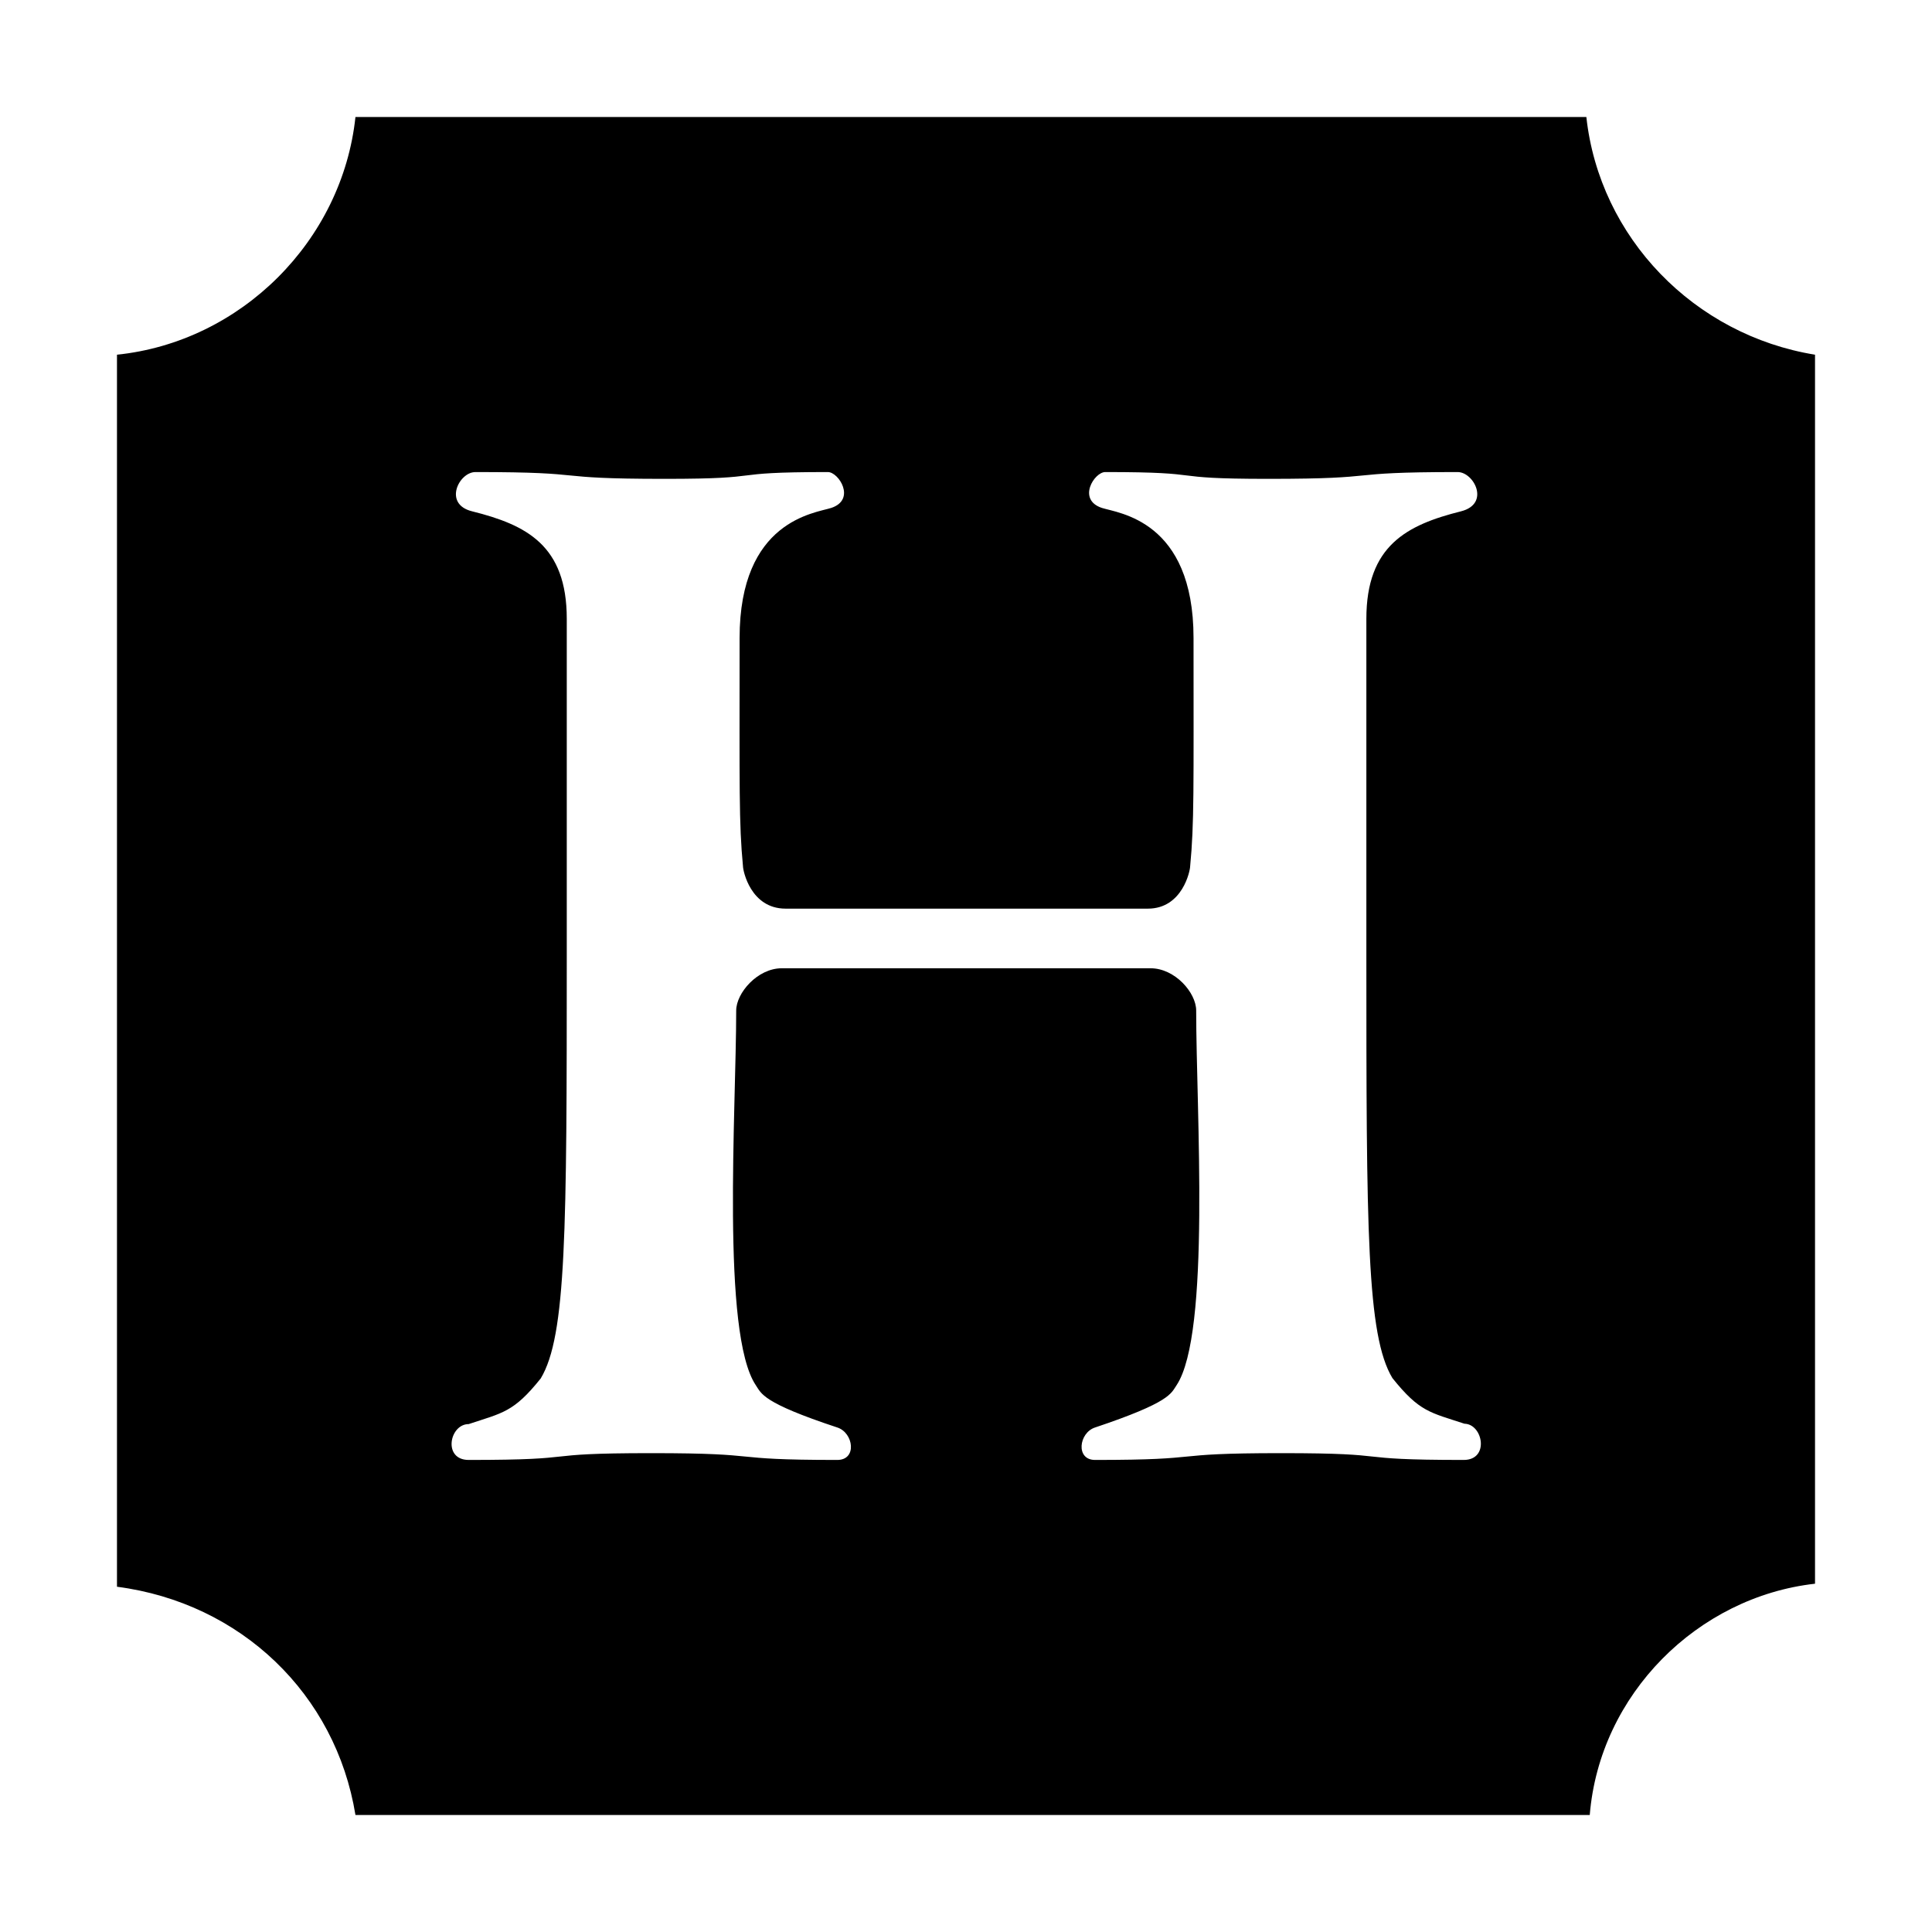
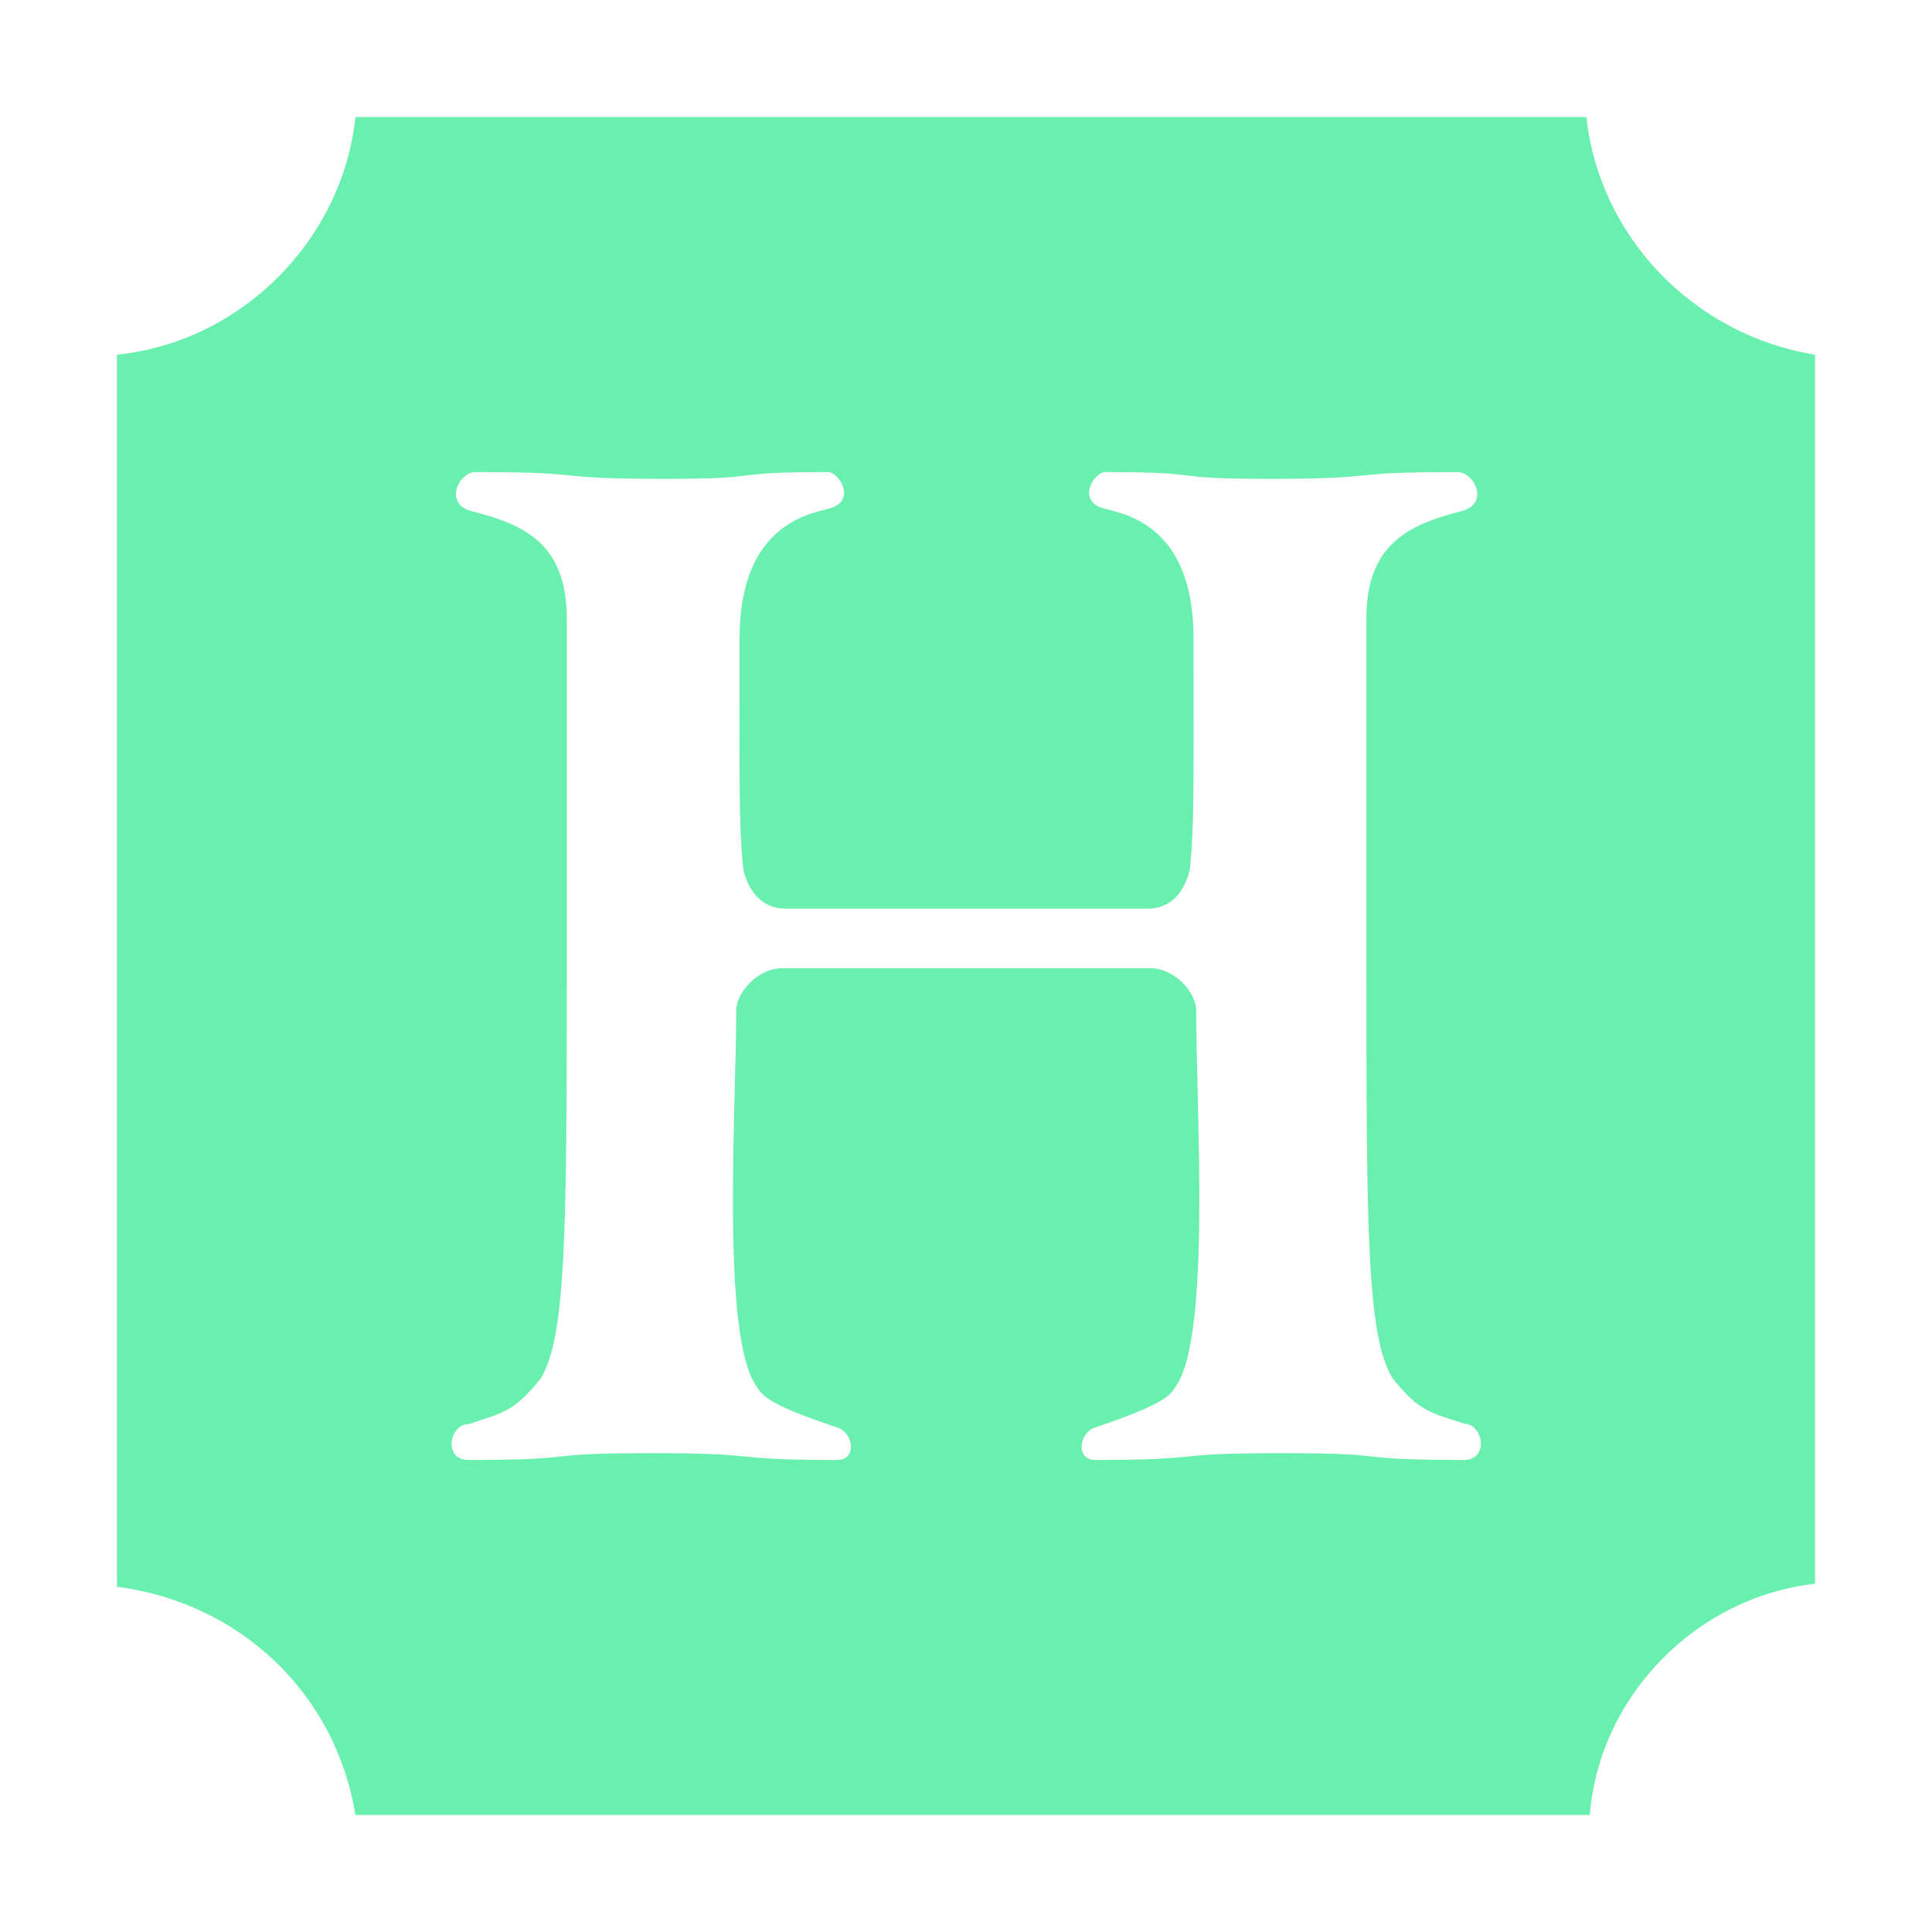
- <svg xmlns="http://www.w3.org/2000/svg" version="1.1" id="Layer_1" x="0px" y="0px" viewBox="0 0 512 512" style="enable-background:new 0 0 512 512;" xml:space="preserve">
+ <svg xmlns="http://www.w3.org/2000/svg" version="1.1" fill="#69F0AE" id="Layer_1" x="0px" y="0px" viewBox="0 0 512 512" style="enable-background:new 0 0 512 512;" xml:space="preserve">
  <g>
    <path d="M420.4,31H94.2C90.7,63.8,63.9,90.6,31,94v326.5c32.9,4.3,58,28.5,63.2,60.5h327.1c2.6-32,28.6-57.8,59.7-61.3V94   C449,88.8,423.9,63,420.4,31z M387.9,386.9c-31.9,0-16.5-1.8-48.4-1.8c-31.5,0-18.5,1.8-49.3,1.8c-5.2,0-4.3-7.2,0-8.6   c20-6.7,20.1-9,21.6-11.2c9.1-13.7,5.2-72.9,5.2-99.3c0-4.7-5.6-11.2-12.1-11.2h-97.7c-6.5,0-12.1,6.6-12.1,11.2   c0,26.4-4,85.6,5.2,99.3c1.5,2.2,1.6,4.6,21.6,11.2c4.3,1.4,5.3,8.6,0,8.6c-30.8,0-17.8-1.8-49.3-1.8c-31.9,0-16.5,1.8-48.4,1.8   c-6.9,0-5.1-9.5,0-9.5c9-3,11.9-3.1,19.1-12.1c6.8-11.3,6.9-39,6.9-112.3V164c0-19.5-10.7-24.9-25.1-28.5   c-7.7-1.9-3.5-10.4,0.9-10.4c32.1,0,18.1,1.8,50.2,1.8c28.7,0,14.5-1.8,43.2-1.8c2.9,0,7.5,7.3,0.9,9.5   c-4.3,1.4-24.3,3.3-24.3,34.5c0,40.1-0.2,49,0.9,60.5c0,1.1,2,11.2,11.3,11.2h96c9.2,0,11.2-10.1,11.2-11.2   c1.1-11.4,0.9-20.4,0.9-60.5c0-31.3-20-33.1-24.3-34.5c-6.6-2.2-2-9.5,0.9-9.5c28.7,0,14.5,1.8,43.2,1.8c32.1,0,18.1-1.8,50.2-1.8   c4.3,0,8.7,8.4,0.9,10.4c-14.4,3.6-25.1,9.1-25.1,28.5v88.9c0,73.3,0.1,101,6.9,112.3c7.2,9,10,9.1,19.1,12.1   C393,377.4,394.8,386.9,387.9,386.9L387.9,386.9z" />
  </g>
</svg>
